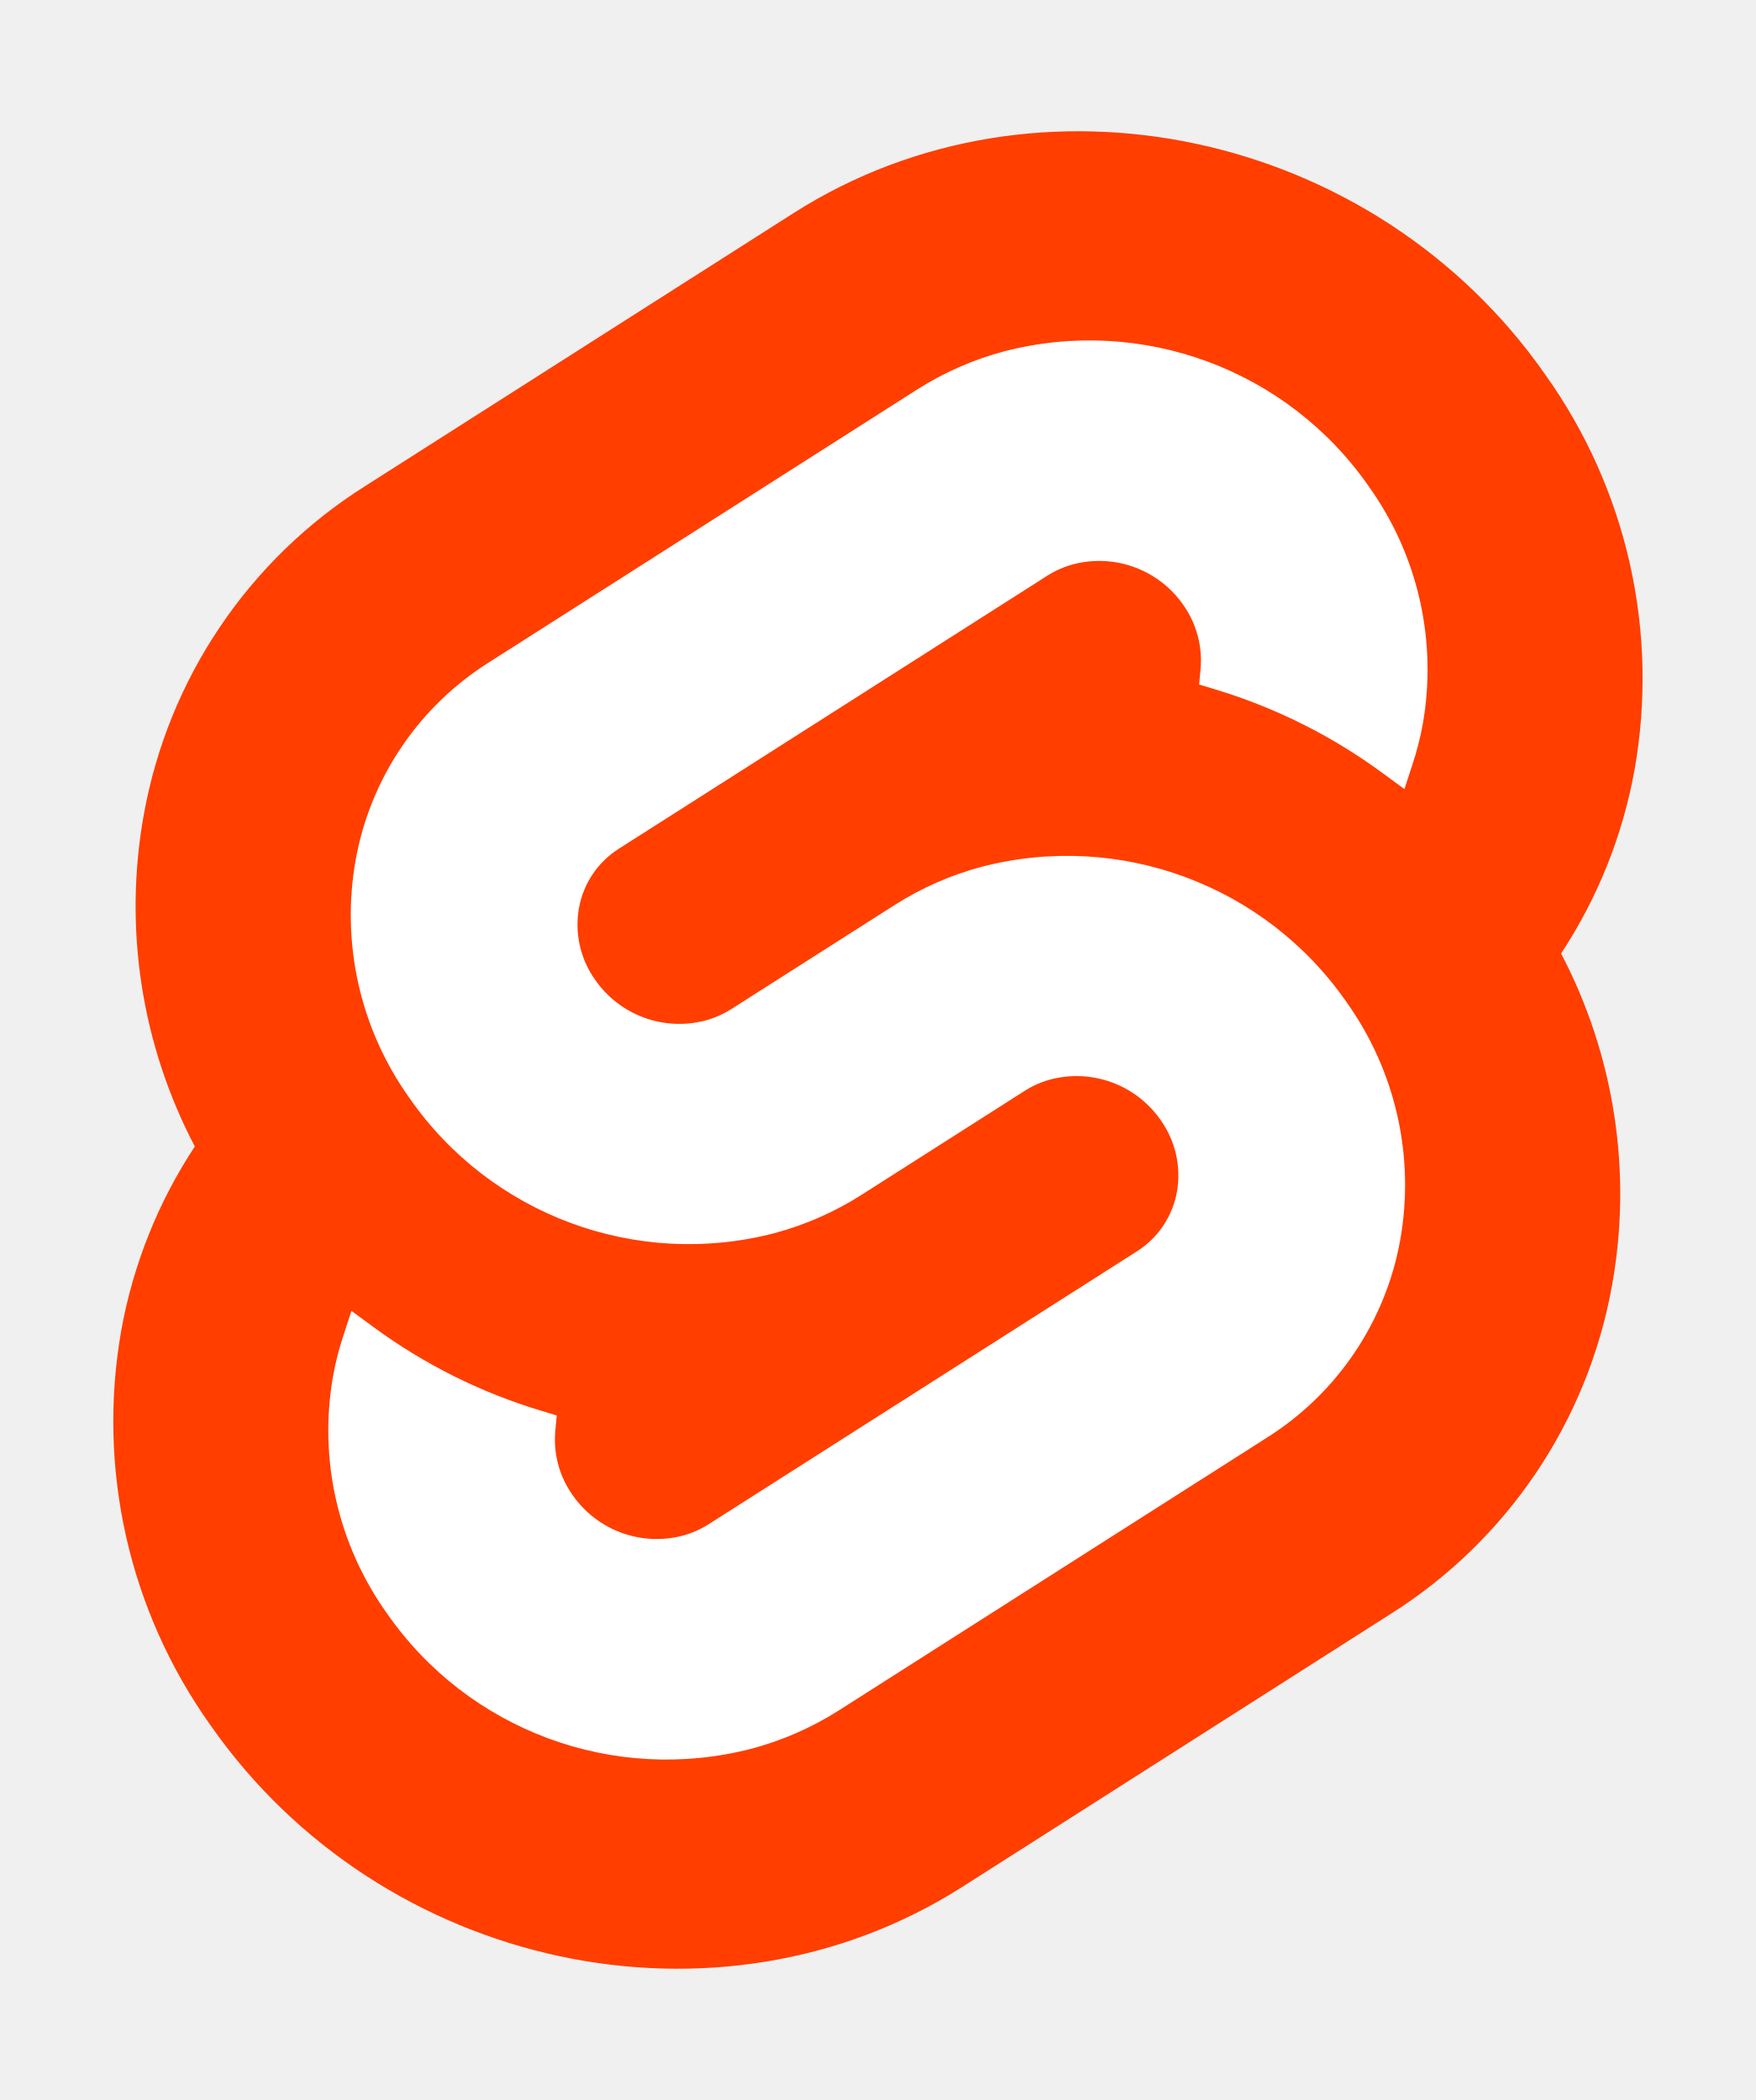
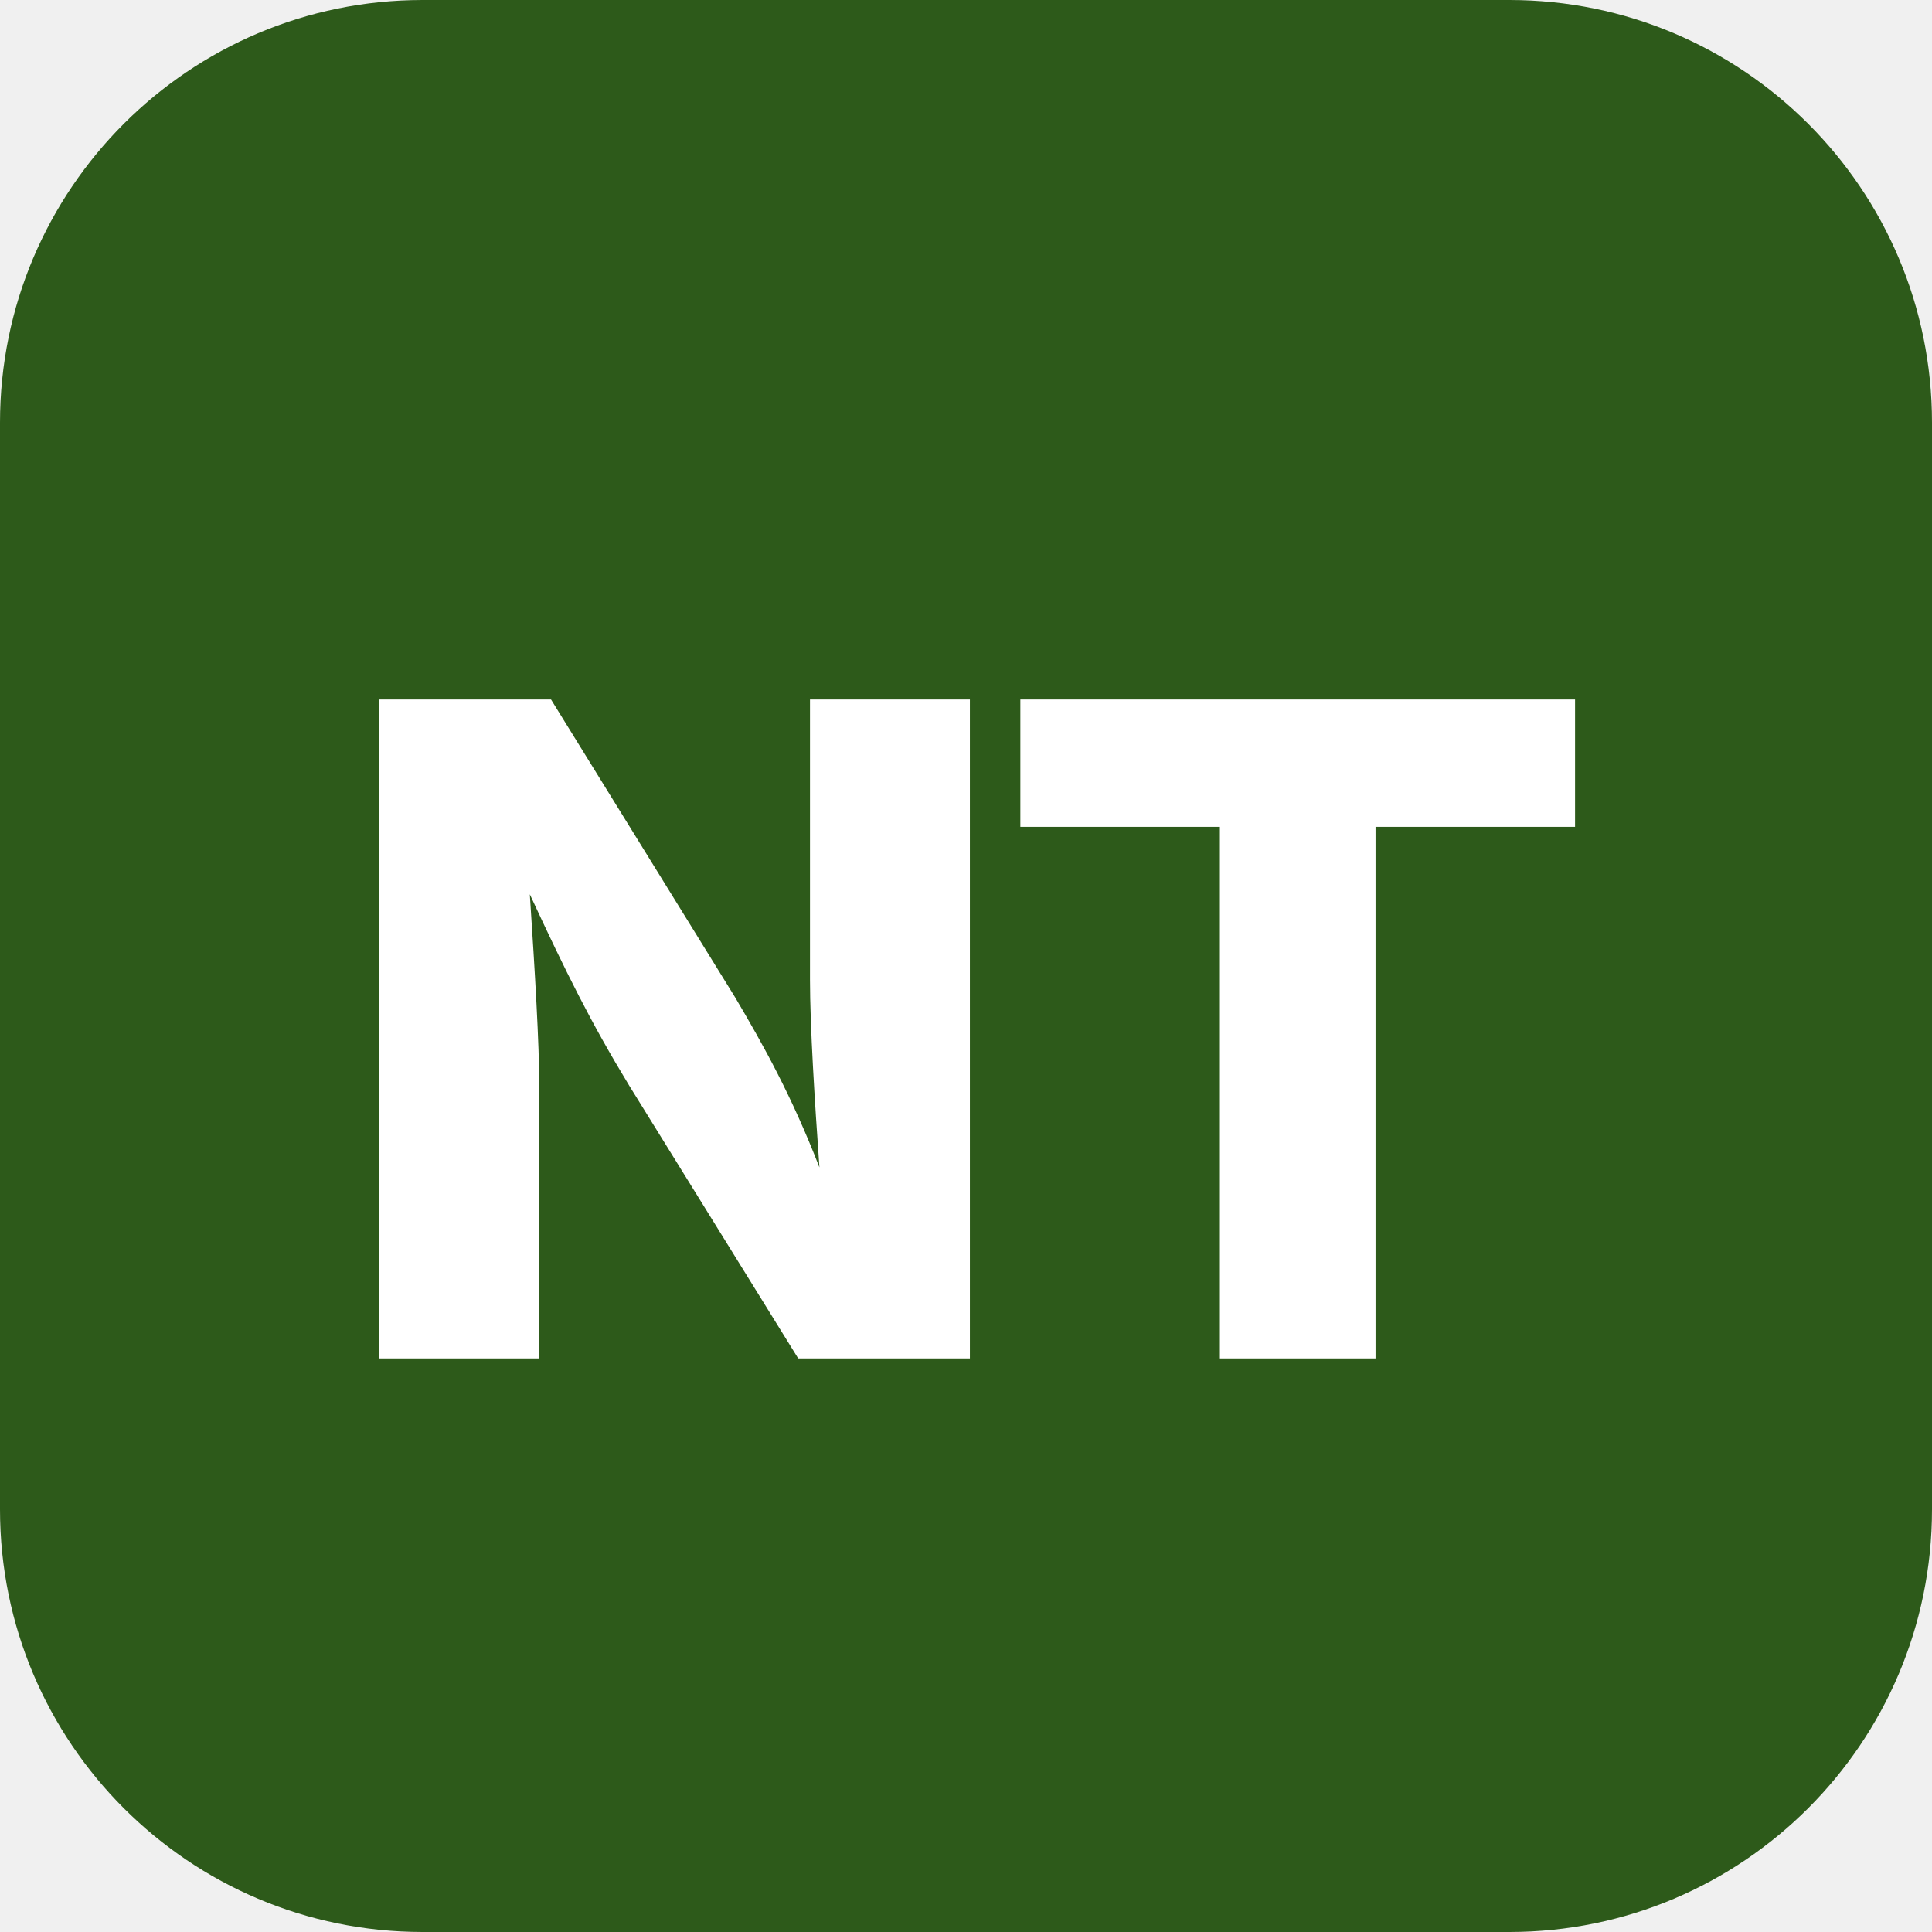
- <svg xmlns="http://www.w3.org/2000/svg" width="107" height="128" viewBox="0 0 107 128">
-   <path d="M94.157 22.819c-10.4-14.885-30.94-19.297-45.792-9.835L22.282 29.608A29.92 29.92 0 0 0 8.764 49.65a31.5 31.5 0 0 0 3.108 20.231 30 30 0 0 0-4.477 11.183 31.9 31.9 0 0 0 5.448 24.116c10.402 14.887 30.942 19.297 45.791 9.835l26.083-16.624A29.92 29.92 0 0 0 98.235 78.35a31.53 31.53 0 0 0-3.105-20.232 30 30 0 0 0 4.474-11.182 31.88 31.88 0 0 0-5.447-24.116" style="fill:#ff3e00" />
-   <path d="M45.817 106.582a20.72 20.72 0 0 1-22.237-8.243 19.17 19.17 0 0 1-3.277-14.503 18 18 0 0 1 .624-2.435l.49-1.498 1.337.981a33.6 33.6 0 0 0 10.203 5.098l.97.294-.09.968a5.85 5.85 0 0 0 1.052 3.878 6.24 6.24 0 0 0 6.695 2.485 5.8 5.8 0 0 0 1.603-.704L69.27 76.28a5.43 5.43 0 0 0 2.45-3.631 5.8 5.8 0 0 0-.987-4.371 6.24 6.24 0 0 0-6.698-2.487 5.7 5.7 0 0 0-1.6.704l-9.953 6.345a19 19 0 0 1-5.296 2.326 20.72 20.72 0 0 1-22.237-8.243 19.17 19.17 0 0 1-3.277-14.502 17.99 17.99 0 0 1 8.13-12.052l26.081-16.623a19 19 0 0 1 5.3-2.329 20.72 20.72 0 0 1 22.237 8.243 19.17 19.17 0 0 1 3.277 14.503 18 18 0 0 1-.624 2.435l-.49 1.498-1.337-.98a33.6 33.6 0 0 0-10.203-5.1l-.97-.294.09-.968a5.86 5.86 0 0 0-1.052-3.878 6.24 6.24 0 0 0-6.696-2.485 5.8 5.8 0 0 0-1.602.704L37.73 51.72a5.42 5.42 0 0 0-2.449 3.63 5.79 5.79 0 0 0 .986 4.372 6.24 6.24 0 0 0 6.698 2.486 5.8 5.8 0 0 0 1.602-.704l9.952-6.342a19 19 0 0 1 5.295-2.328 20.72 20.72 0 0 1 22.237 8.242 19.17 19.17 0 0 1 3.277 14.503 18 18 0 0 1-8.13 12.053l-26.081 16.622a19 19 0 0 1-5.3 2.328" style="fill:#fff" />
+ <svg xmlns="http://www.w3.org/2000/svg" viewBox="0 0 64 64">
+   <rect width="64" height="64" rx="14" fill="#2d5a1a" />
+   <text x="32" y="45" font-family="system-ui, -apple-system, sans-serif" font-size="30" font-weight="800" fill="white" text-anchor="middle" letter-spacing="-1">NT</text>
</svg>
